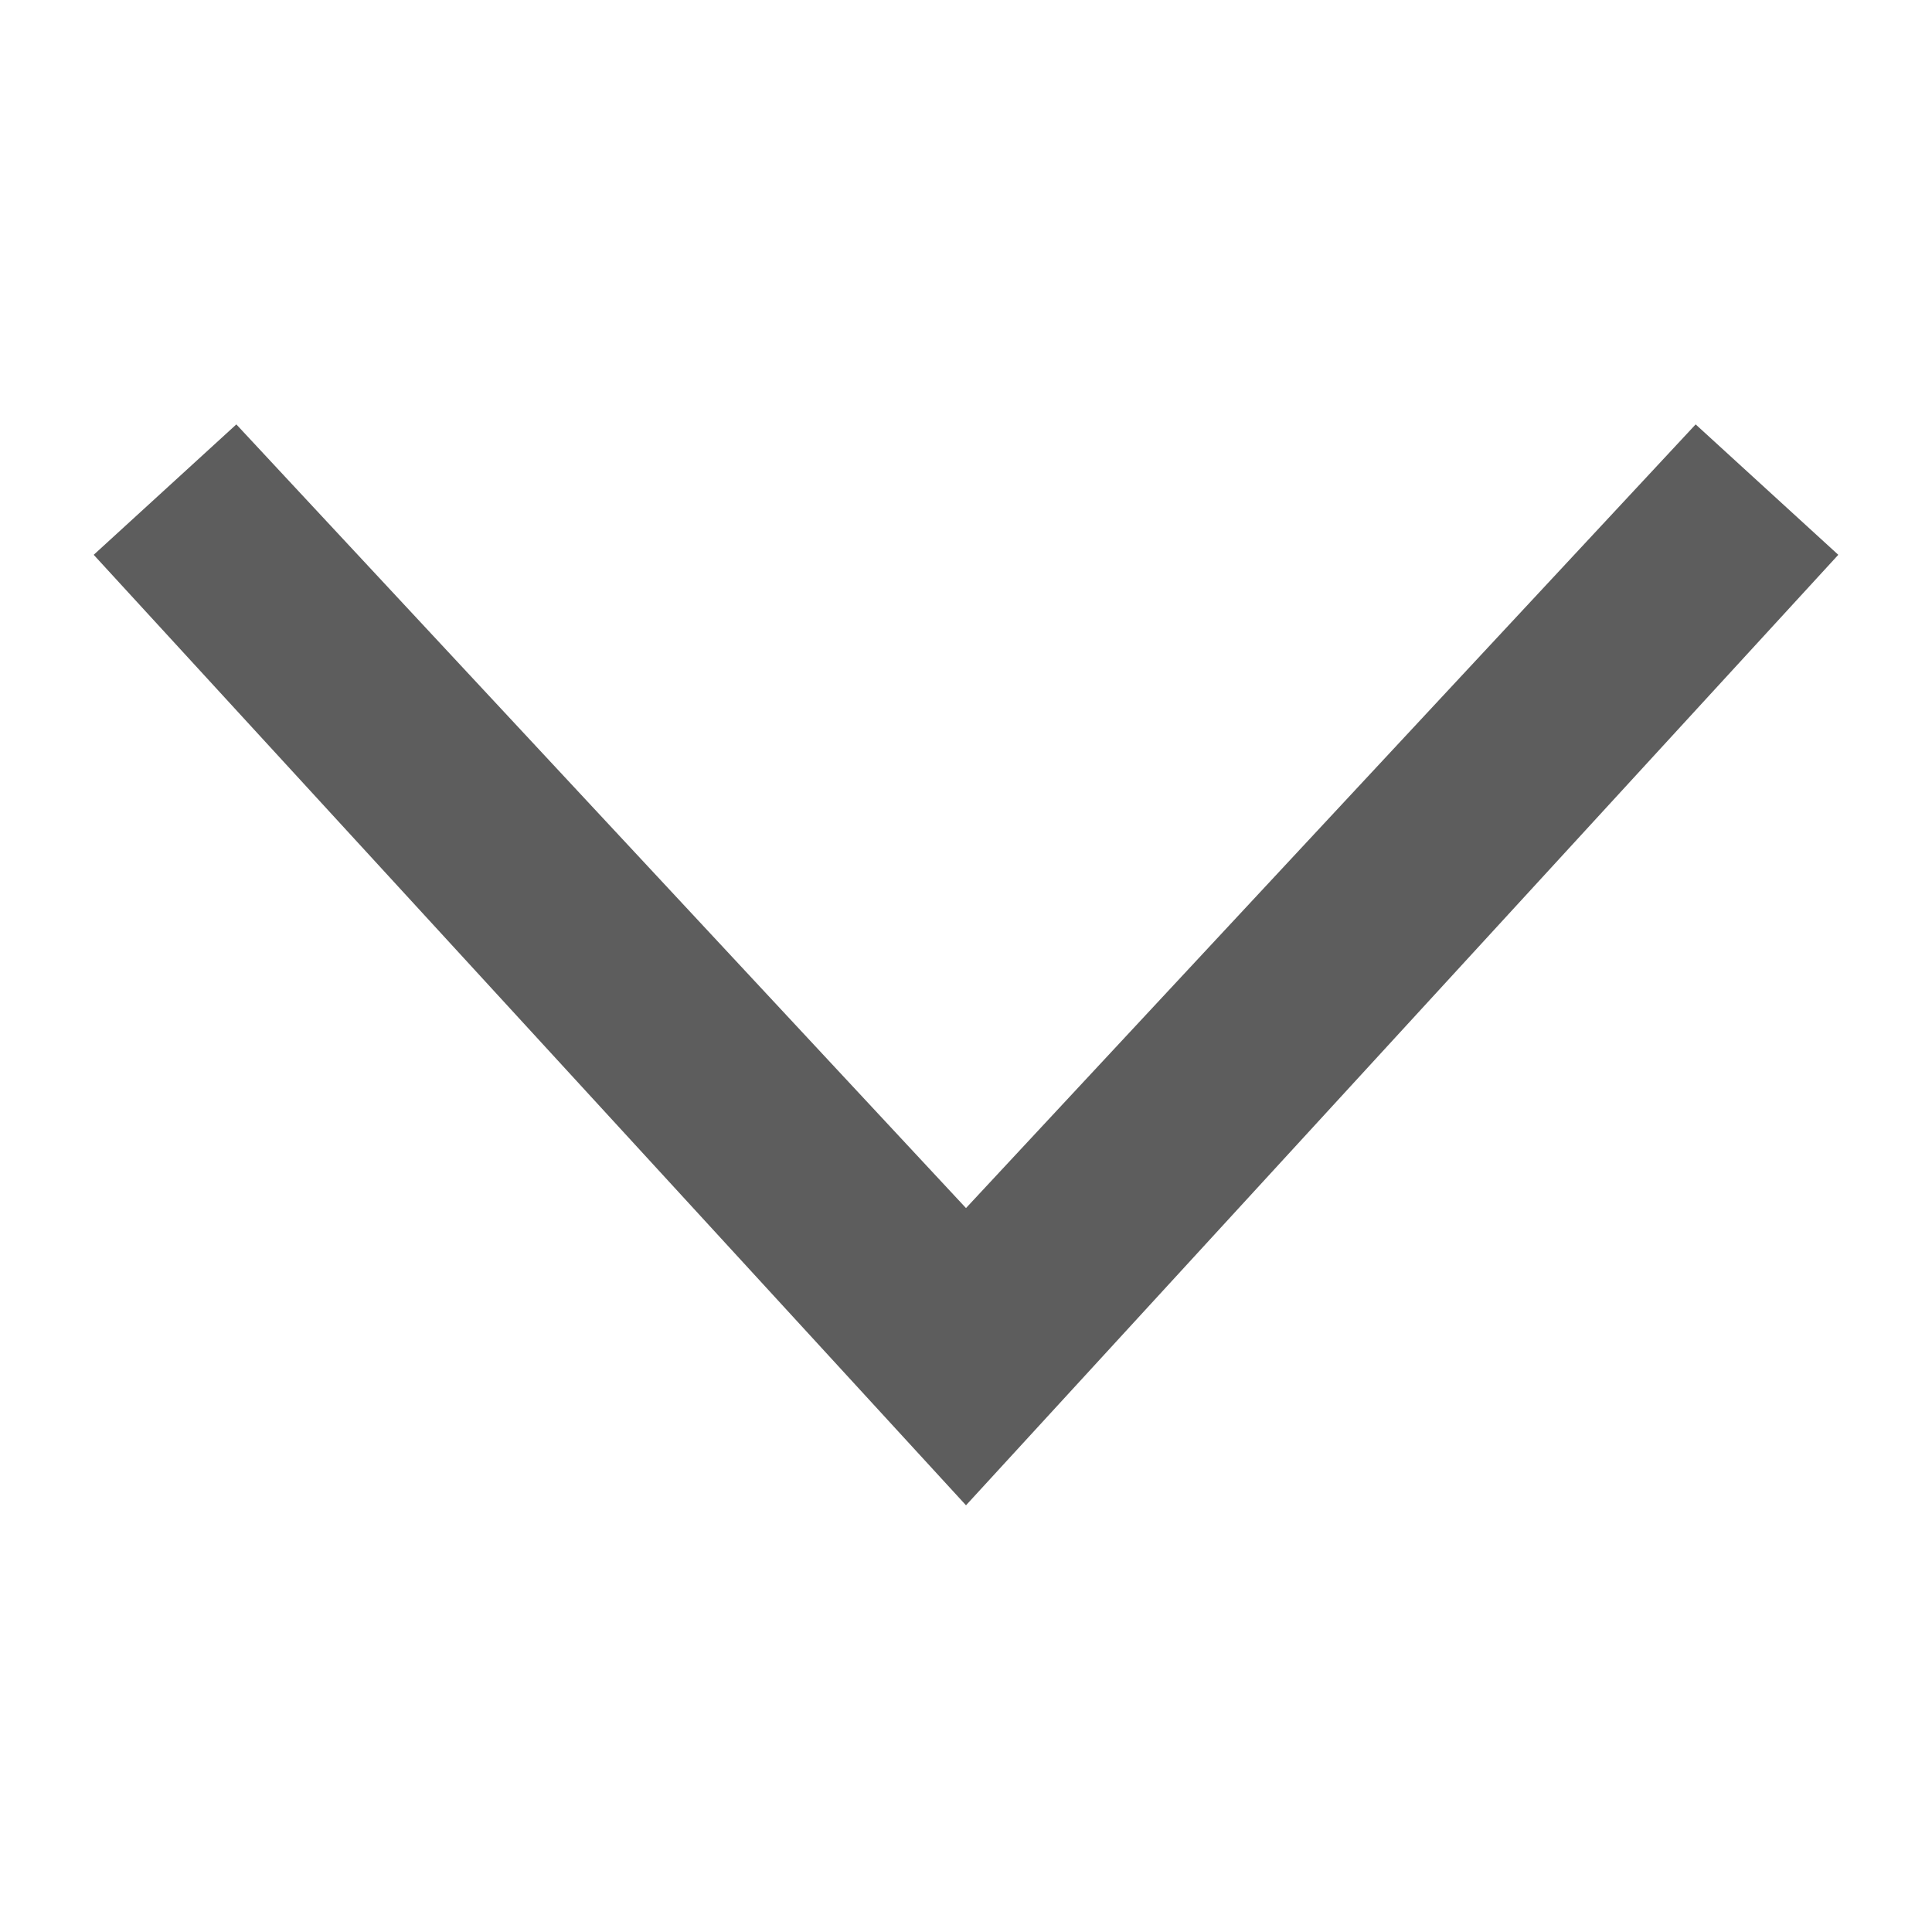
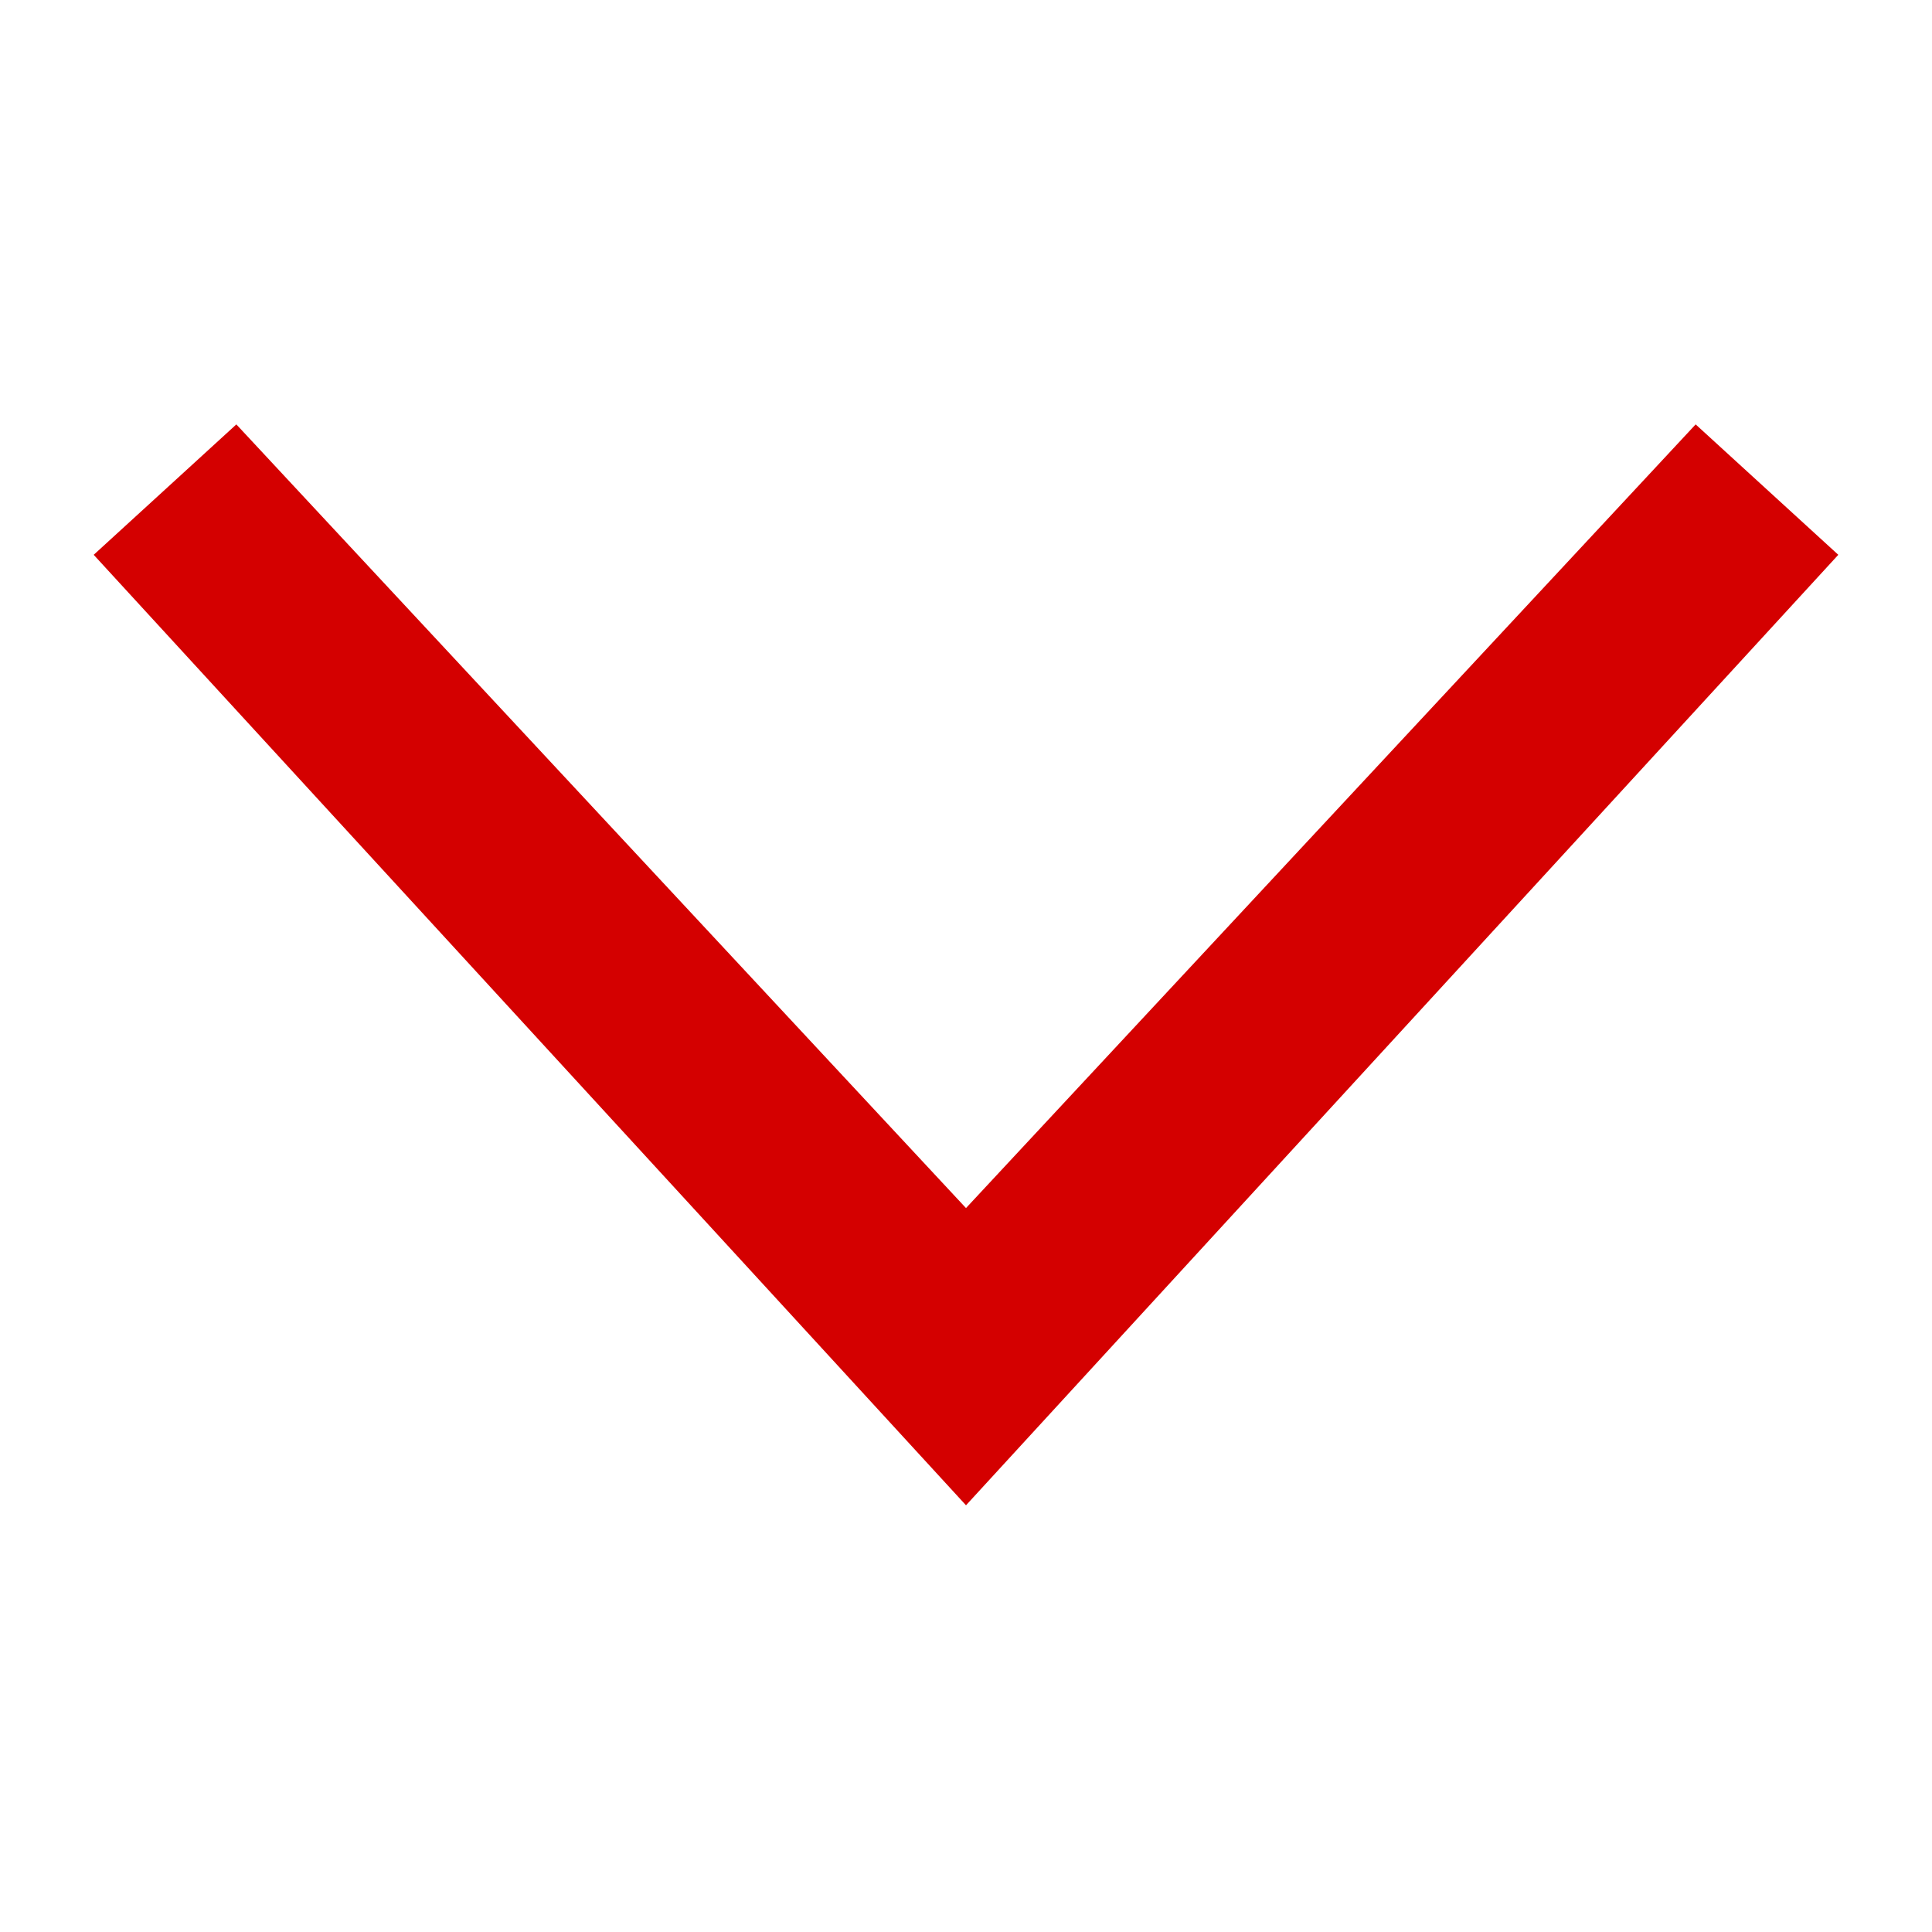
<svg xmlns="http://www.w3.org/2000/svg" width="30" height="30" viewBox="0 0 30 30" id="svg2" version="1.1">
  <defs id="defs4" />
  <g id="layer1" transform="translate(0,-1022.362)">
-     <path style="opacity:1;fill:#5d5d5d;fill-opacity:1;stroke:none;stroke-width:2;stroke-linecap:round;stroke-linejoin:round;stroke-miterlimit:4;stroke-dasharray:none;stroke-dashoffset:0;stroke-opacity:1" d="M 3.67,6.59 1.455,8.615 15,23.374 28.545,8.615 26.33,6.59 15,18.759 Z" transform="translate(0,1022.362)" id="rect4136" />
+     <path style="opacity:1;fill:#d40000;fill-opacity:1;stroke:none;stroke-width:2;stroke-linecap:round;stroke-linejoin:round;stroke-miterlimit:4;stroke-dasharray:none;stroke-dashoffset:0;stroke-opacity:1" d="M 3.67,6.59 1.455,8.615 15,23.374 28.545,8.615 26.33,6.59 15,18.759 Z" transform="translate(0,1022.362)" id="rect4136" />
  </g>
</svg>
